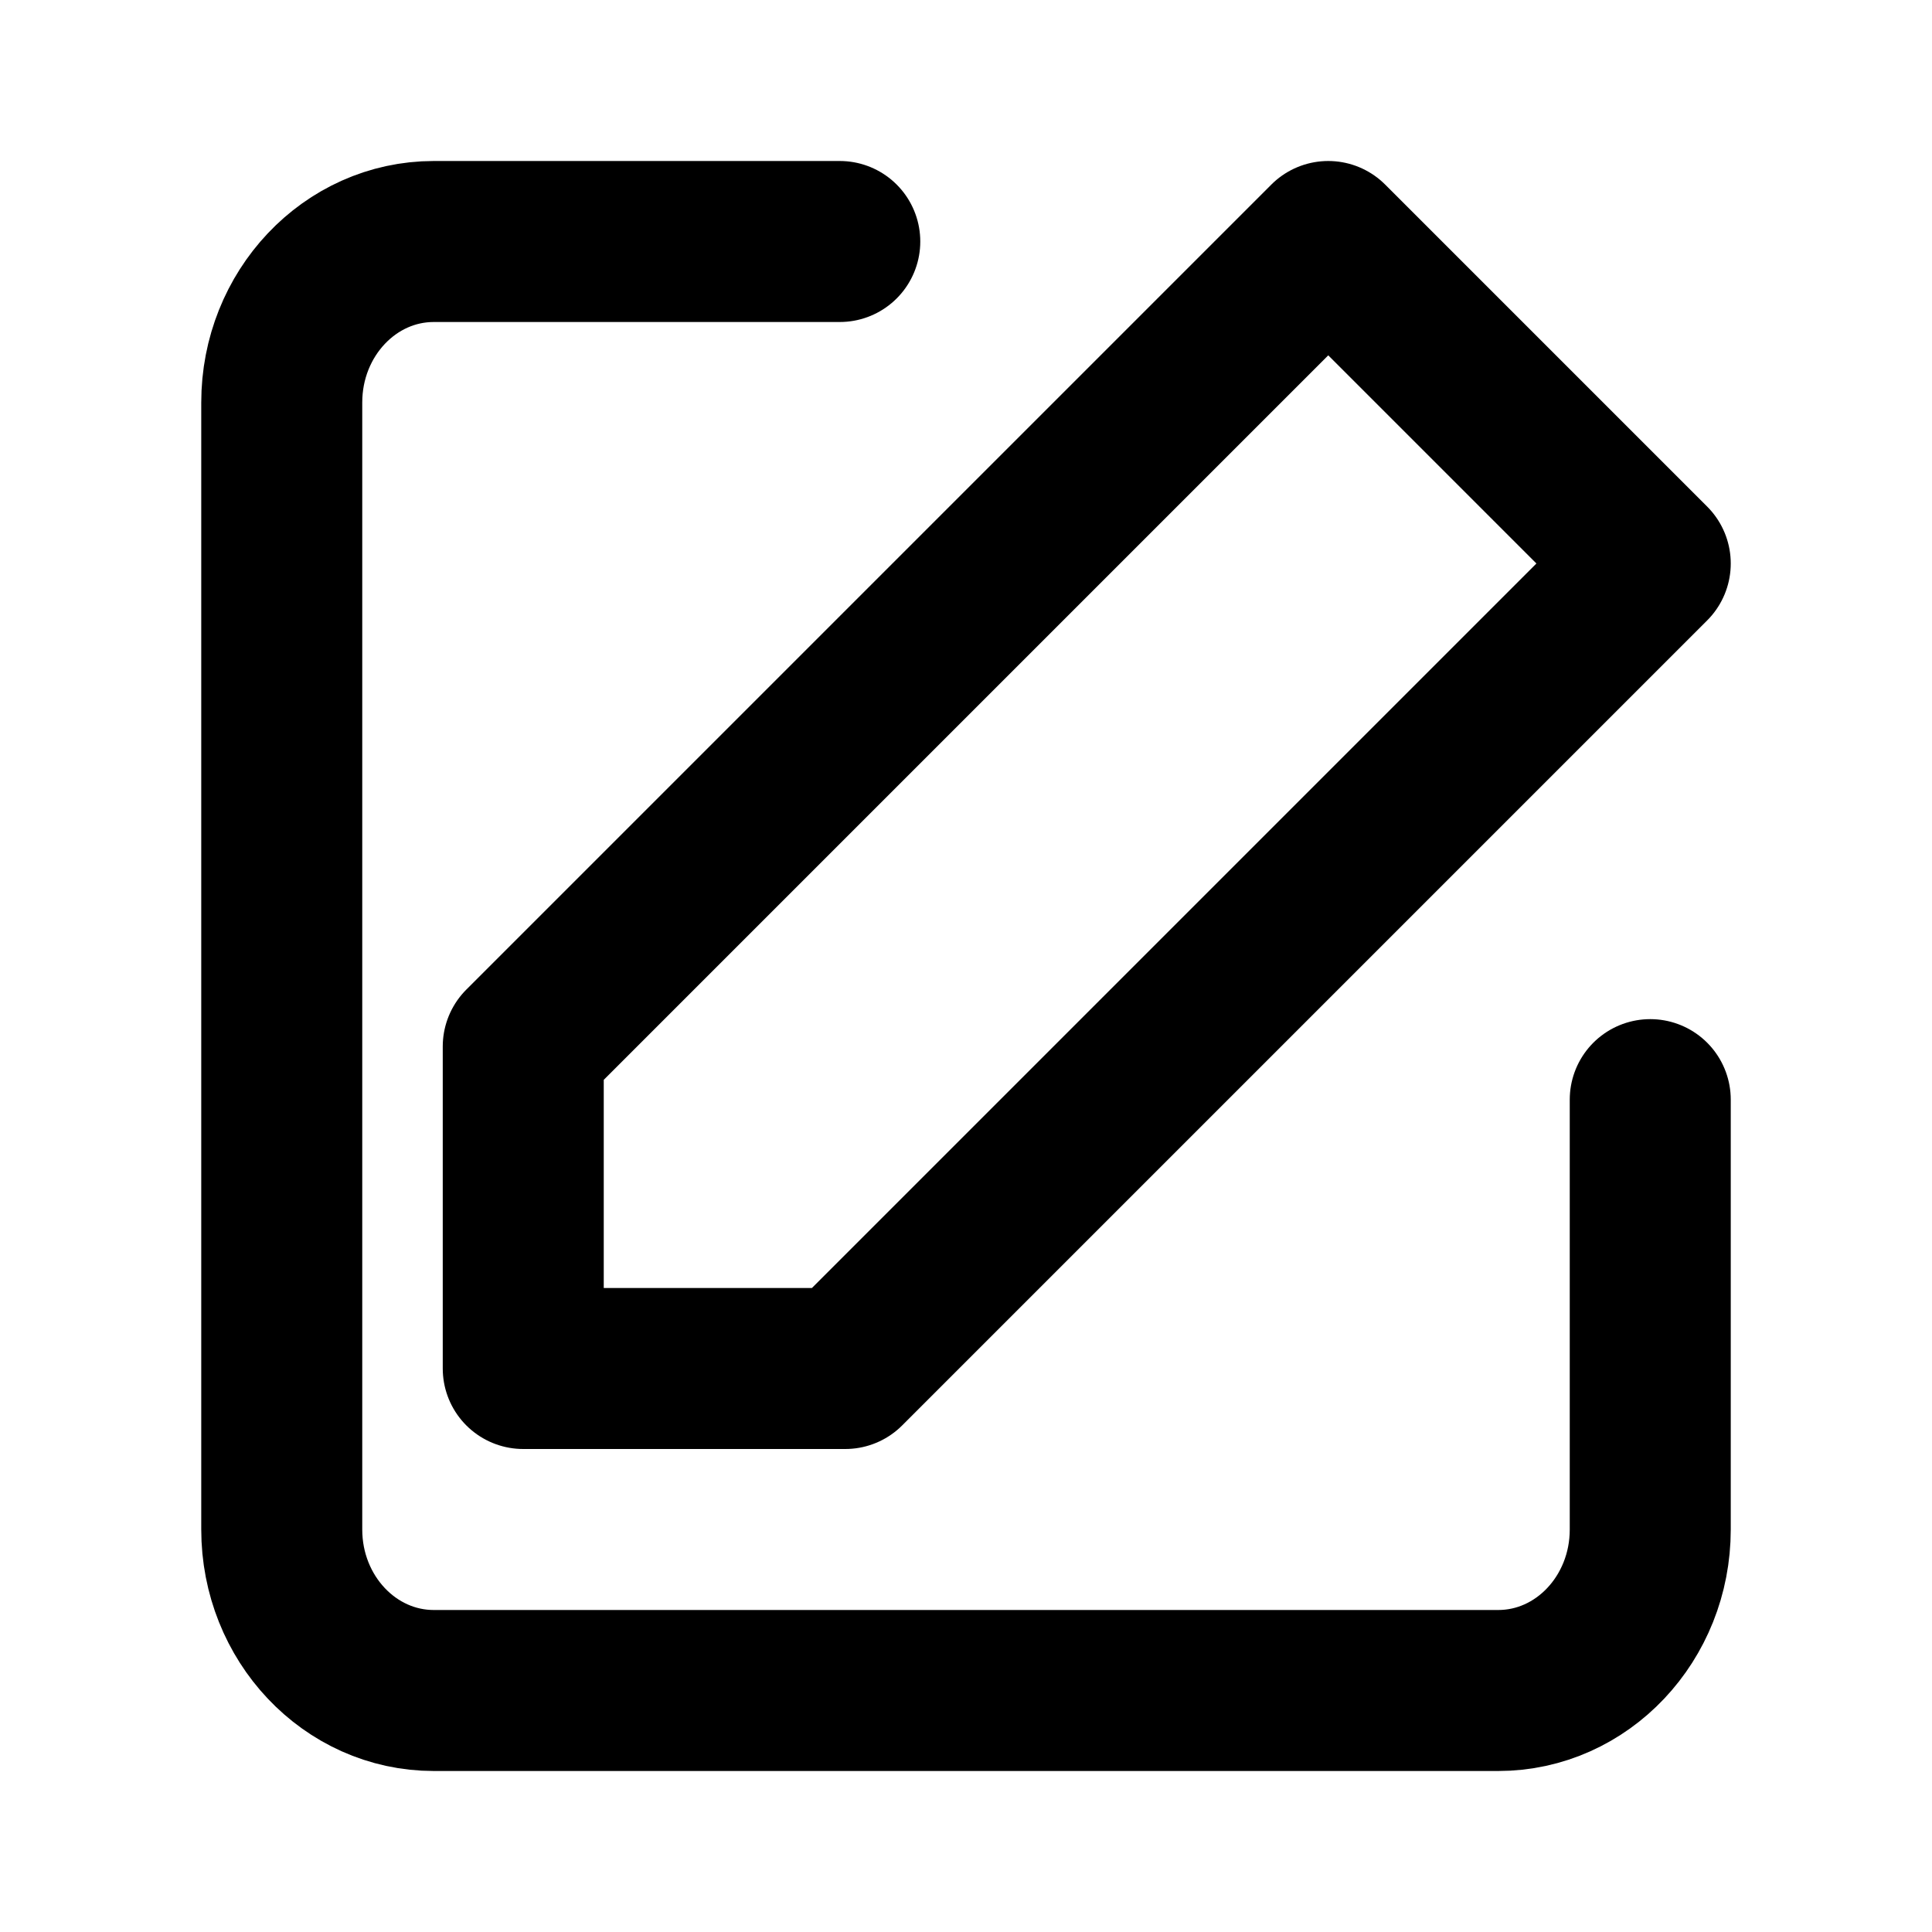
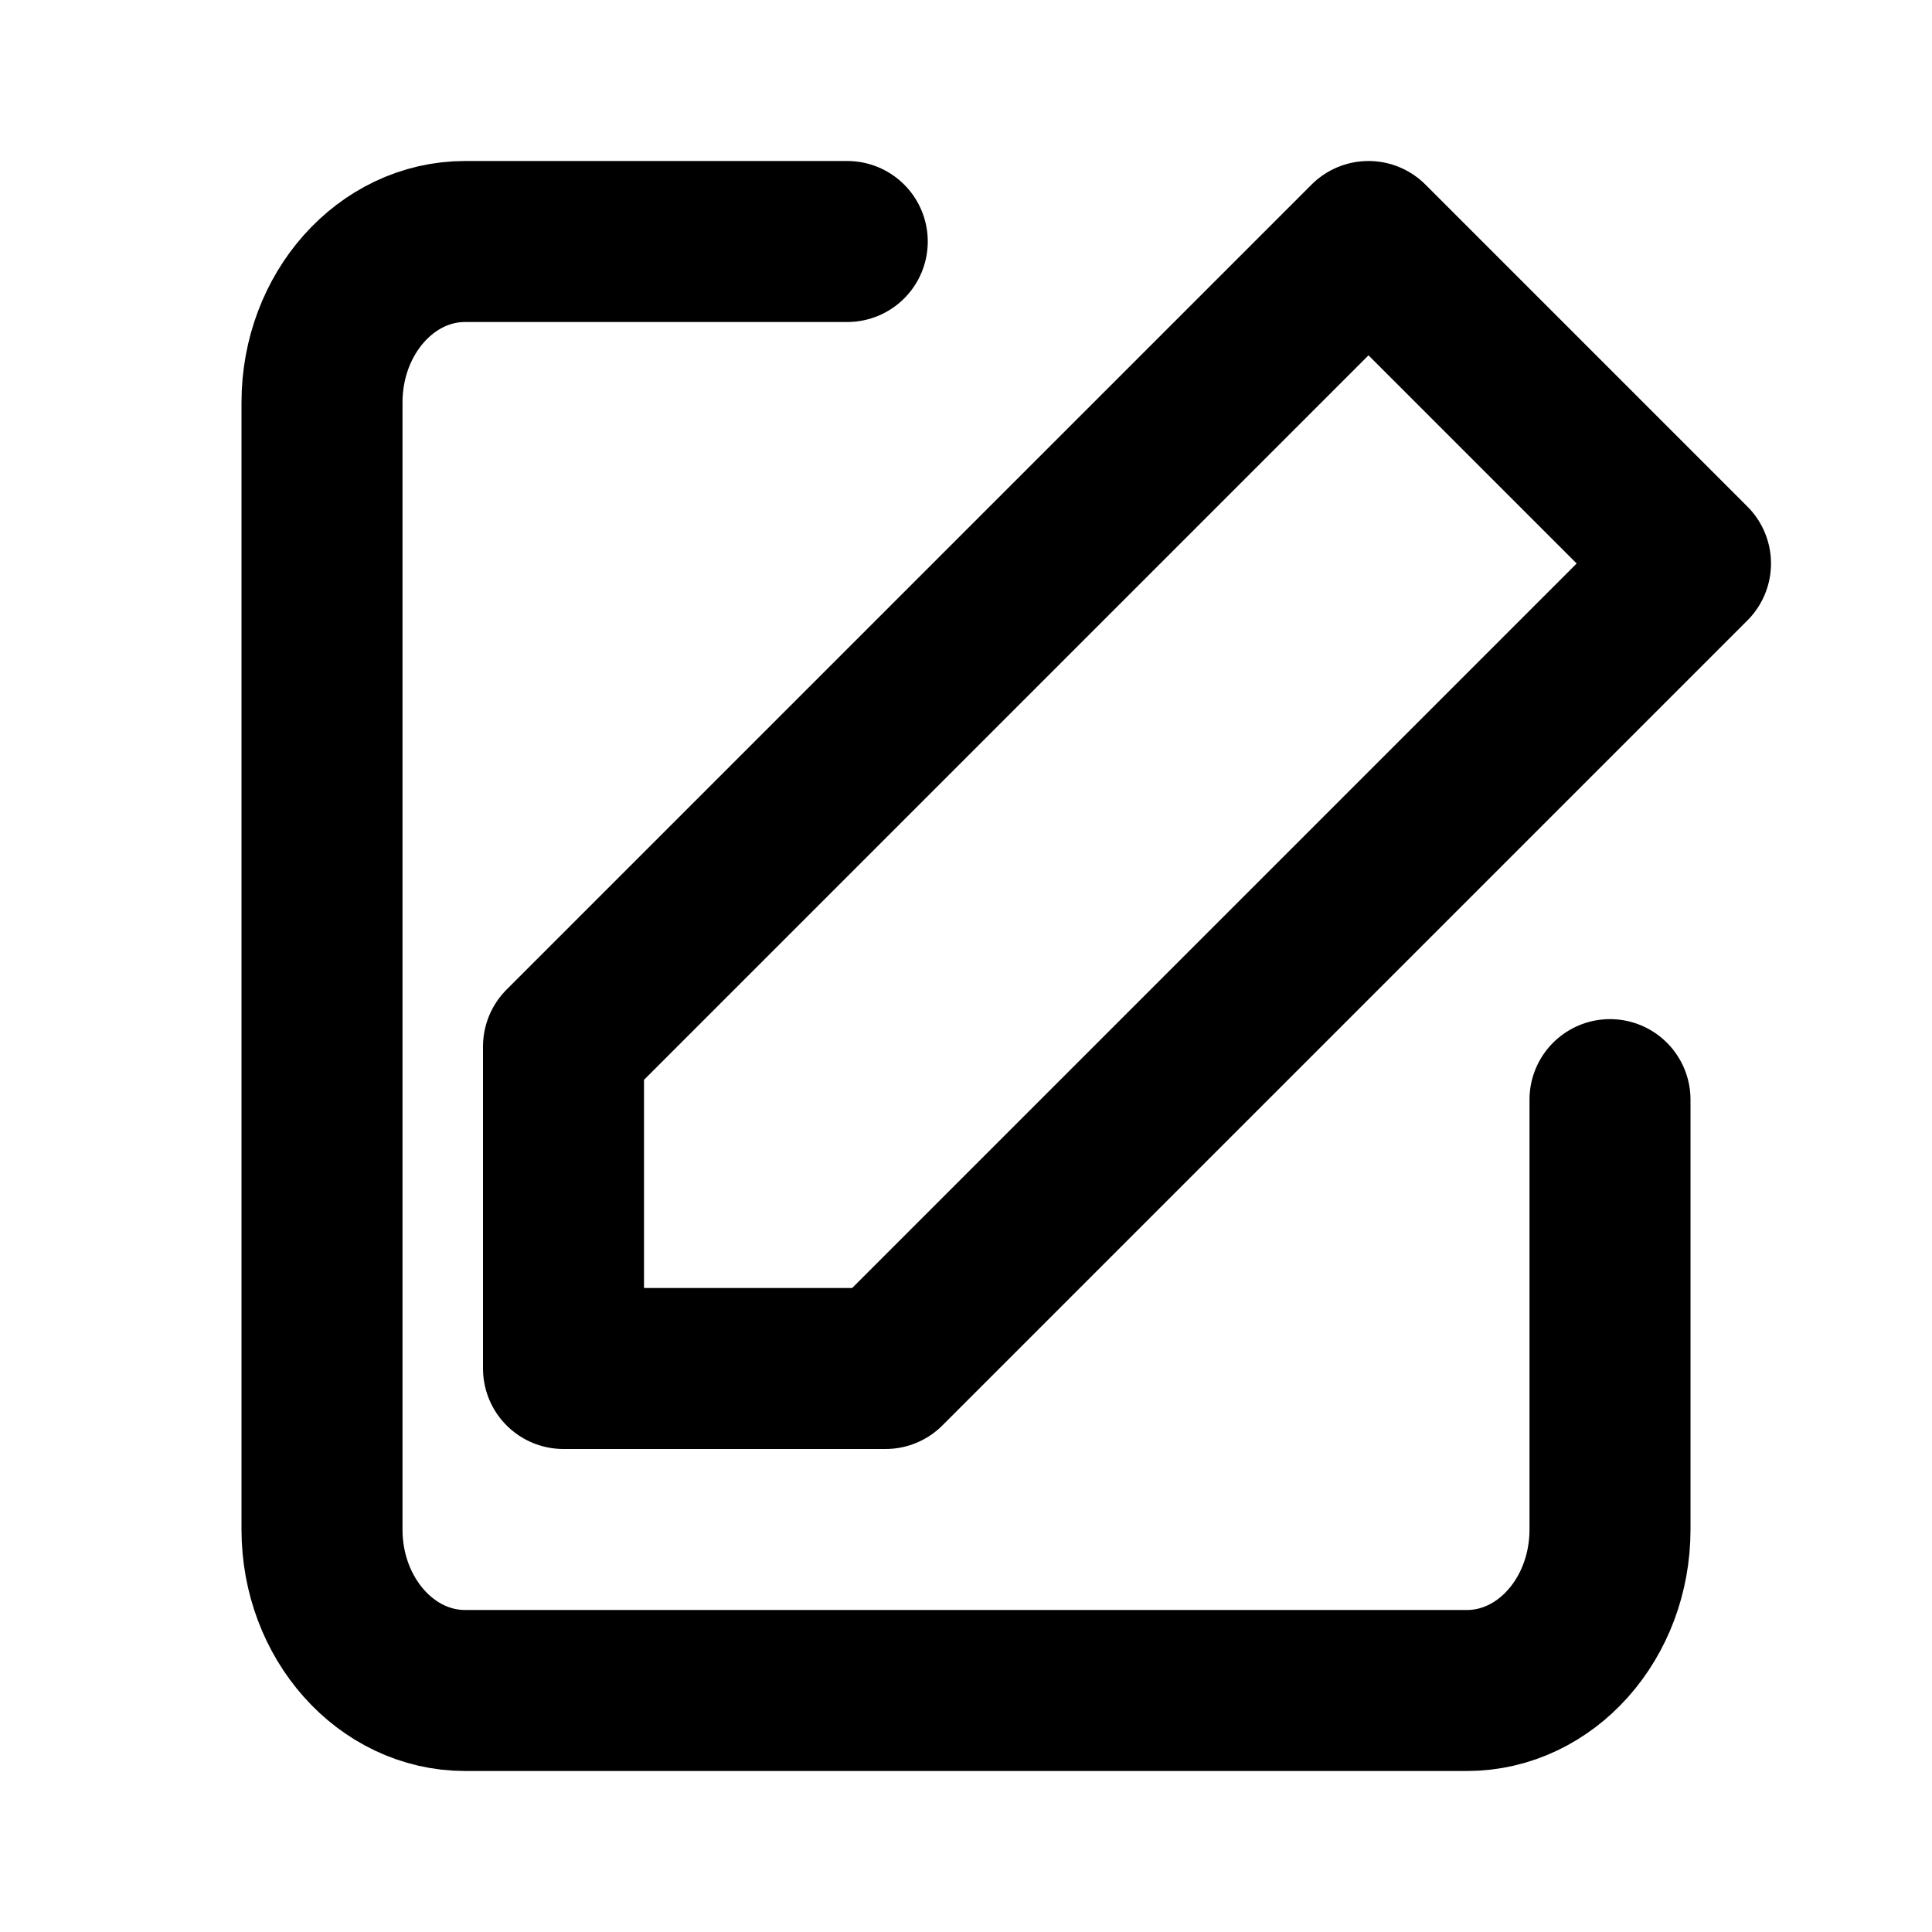
<svg xmlns="http://www.w3.org/2000/svg" width="24" height="24" viewBox="0 0 24 24" fill="none" stroke="currentColor" stroke-width="2" stroke-linecap="round" stroke-linejoin="round" class="feather feather-edit" version="1.1" id="svg6">
  <defs id="defs10" />
-   <path d="M 20.5,13.66 V 19 a 1.889,2 0 0 1 -1.889,2 H 5.389 A 1.889,2 0 0 1 3.5,19 V 5 A 1.889,2 0 0 1 5.389,3 h 5.043" id="path2" style="stroke:#000000;stroke-width:2;stroke-linecap:round;stroke-linejoin:round;stroke-opacity:1" />
-   <polygon points="8,12 18,2 22,6 12,16 8,16 " id="polygon4" style="stroke:#000000;stroke-linecap:round;stroke-linejoin:round;stroke-opacity:1" transform="translate(-1.5,1)" />
+   <path d="M 20,13.66 V 19 a 1.778,2 0 0 1 -1.778,2 H 5.778 A 1.778,2 0 0 1 4,19 V 5 A 1.778,2 0 0 1 5.778,3 h 4.747" id="path2" style="stroke:#000000;stroke-width:2;stroke-linecap:round;stroke-linejoin:round;stroke-opacity:1" />
+   <polygon points="8,12 18,2 22,6 12,16 8,16 " id="polygon4" style="stroke:#000000;stroke-linecap:round;stroke-linejoin:round;stroke-opacity:1" transform="translate(-1,1)" />
</svg>
